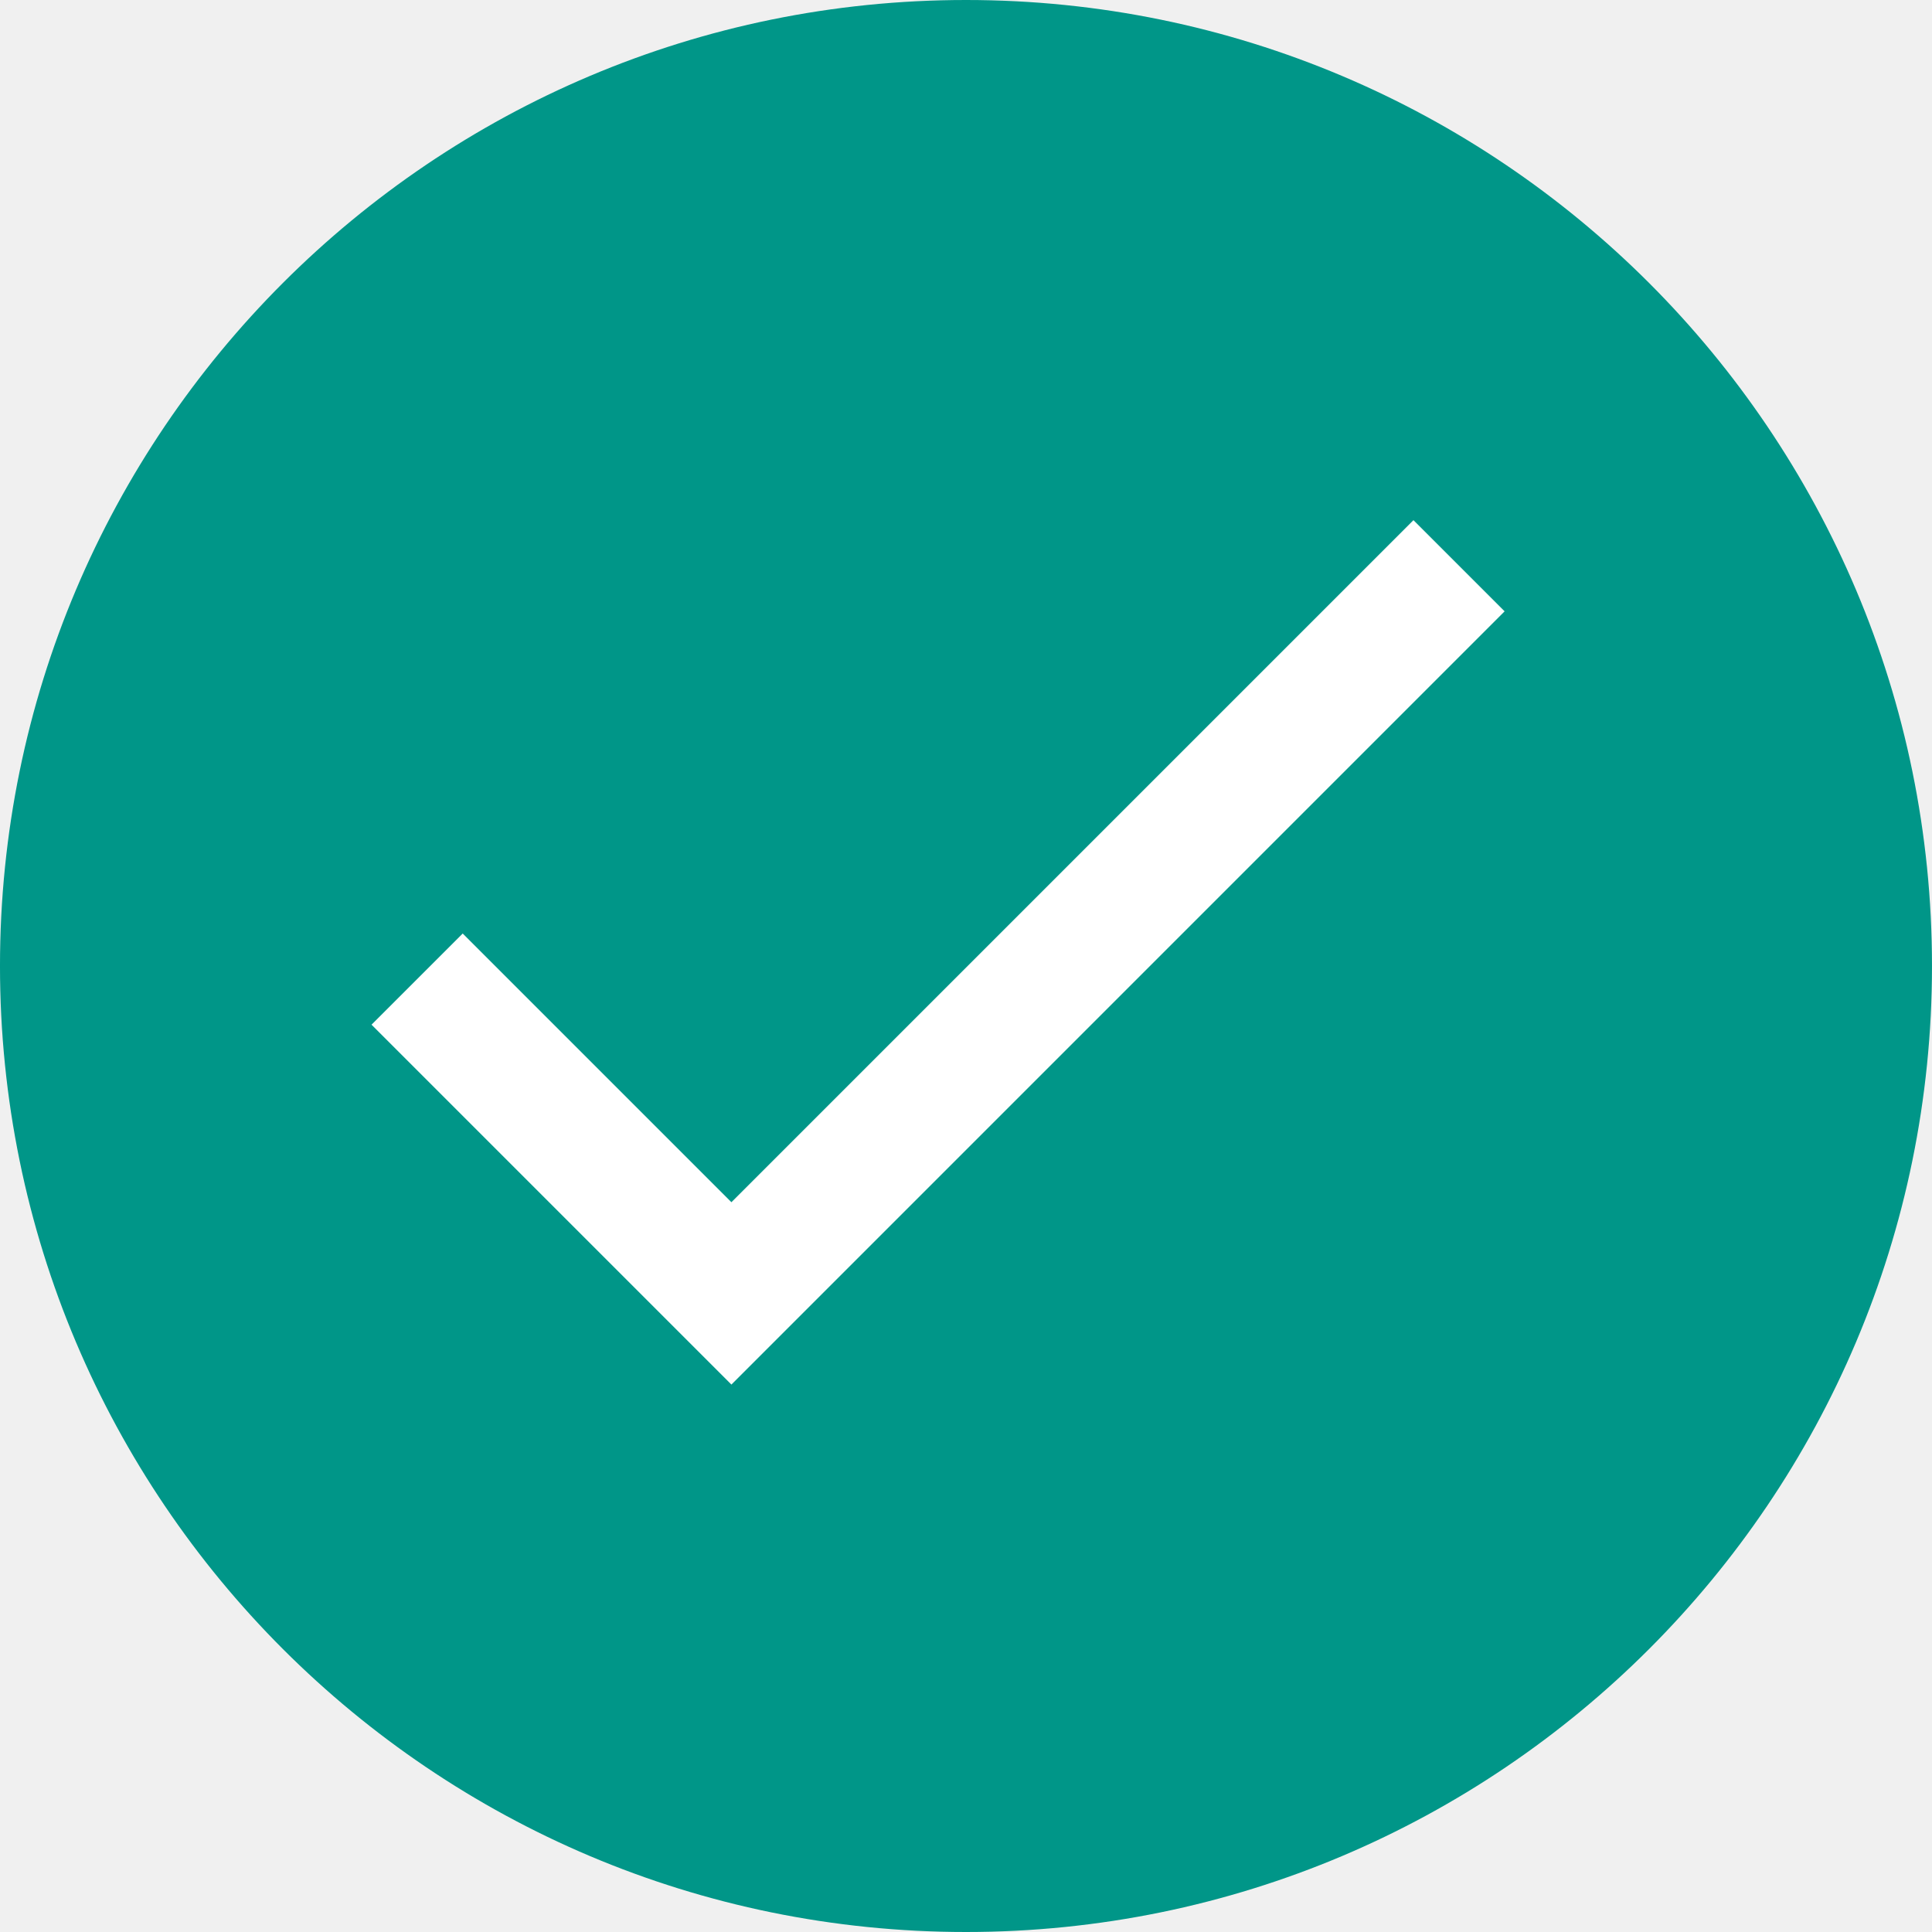
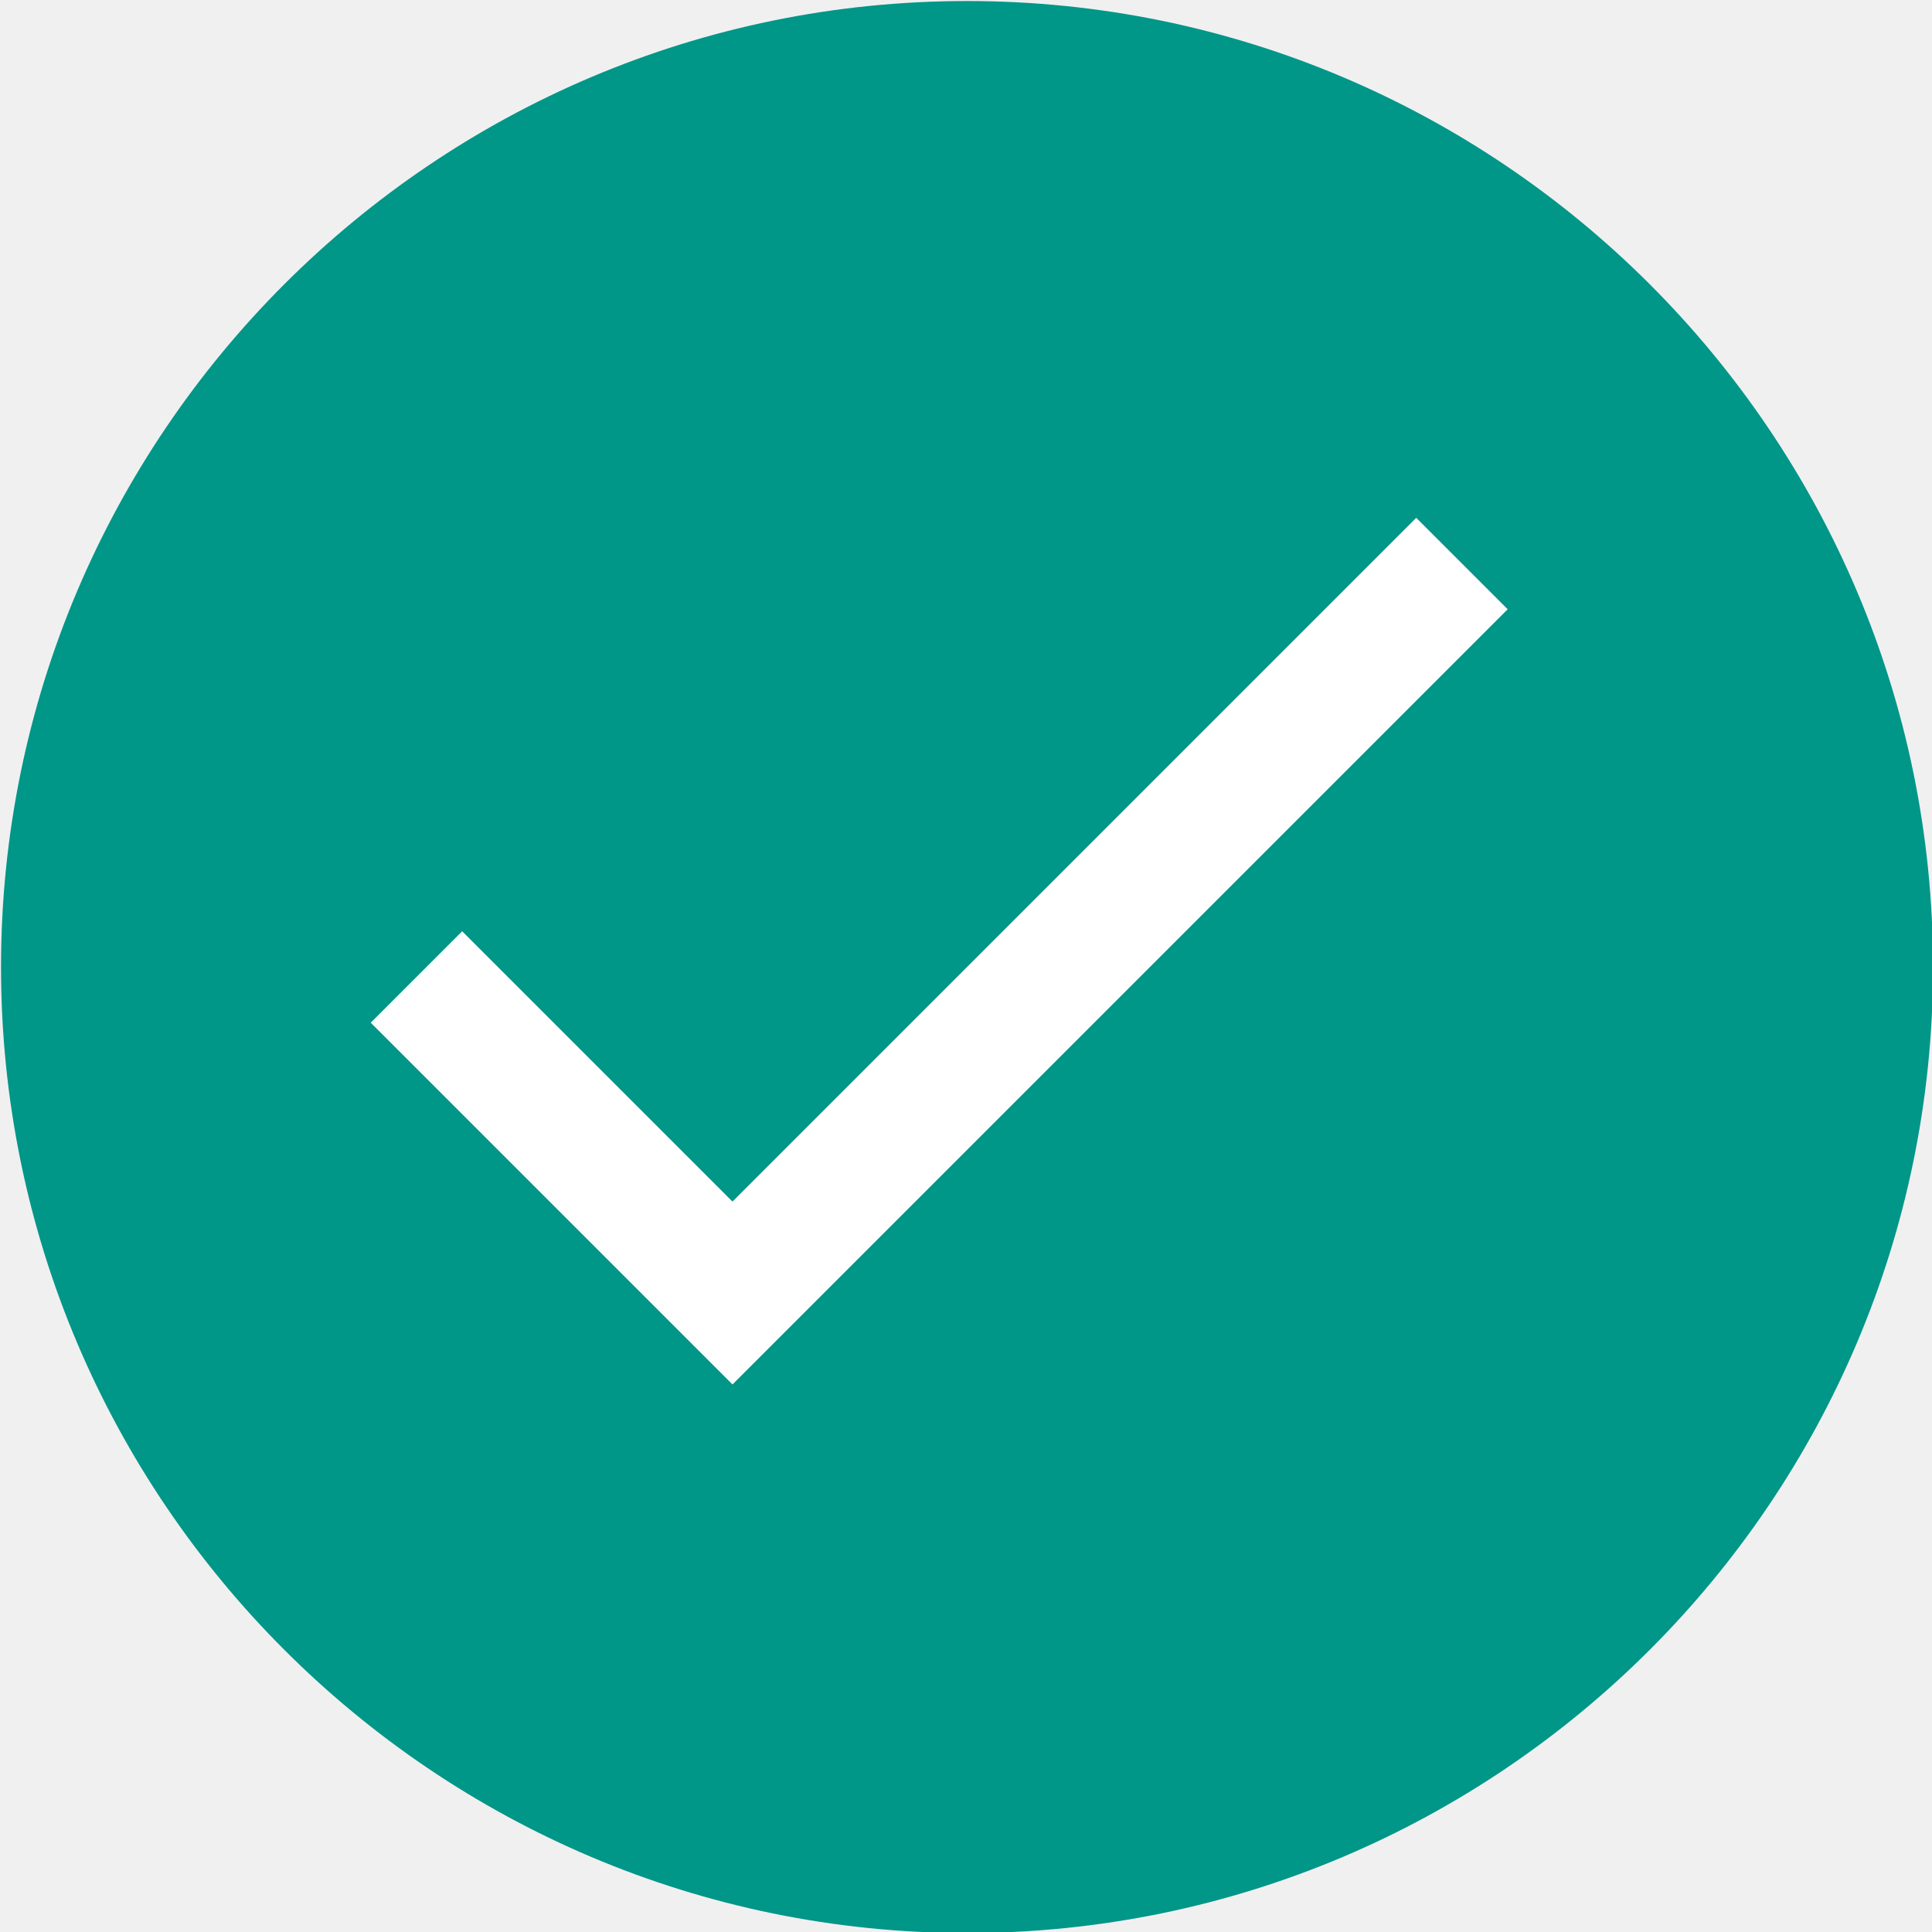
- <svg xmlns="http://www.w3.org/2000/svg" viewBox="4336 169 48.6 48.6">
-   <defs>
-     <style>
-       .cls-1 {
-         fill: #009688;
-       }
- 
-       .cls-2 {
-         fill: #fff;
-       }
-     </style>
-   </defs>
-   <g id="Sucess_icon" data-name="Sucess icon" transform="translate(4180.3 31.3)">
-     <g id="Group_302" data-name="Group 302" transform="translate(5.726 5.726)">
-       <ellipse id="Ellipse_12" data-name="Ellipse 12" class="cls-1" cx="24.3" cy="24.3" rx="24.3" ry="24.3" transform="translate(149.974 131.974)" />
-       <path id="check_icon" class="cls-2" d="M15.883,28.327,9.124,21.568,6.83,23.861l9.053,9.053,19.45-19.451L33.04,11.17Z" transform="translate(152.49 133.889)" />
+ <svg xmlns="http://www.w3.org/2000/svg" version="1.1" id="Layer_1" x="0px" y="0px" viewBox="0 0 48.6 48.6" style="enable-background:new 0 0 48.6 48.6;" xml:space="preserve">
+   <style type="text/css">
+ 	.st0{fill:#009688;}
+ 	.st1{fill:#FFFFFF;}
+ </style>
+   <g id="Sucess_icon" transform="translate(4180.3 31.3)">
+     <g id="Group_302" transform="translate(5.726 5.726)">
+       <path class="st0" d="M-4161.7-37c13.4,0,24.3,10.9,24.3,24.3s-10.9,24.3-24.3,24.3S-4186,0.7-4186-12.7S-4175.1-37-4161.7-37z" />
+       <path class="st1" d="M-4167.6-6.8l-6.8-6.8l-2.3,2.3l9.1,9.1l19.5-19.5l-2.3-2.3L-4167.6-6.8z" />
    </g>
  </g>
</svg>
